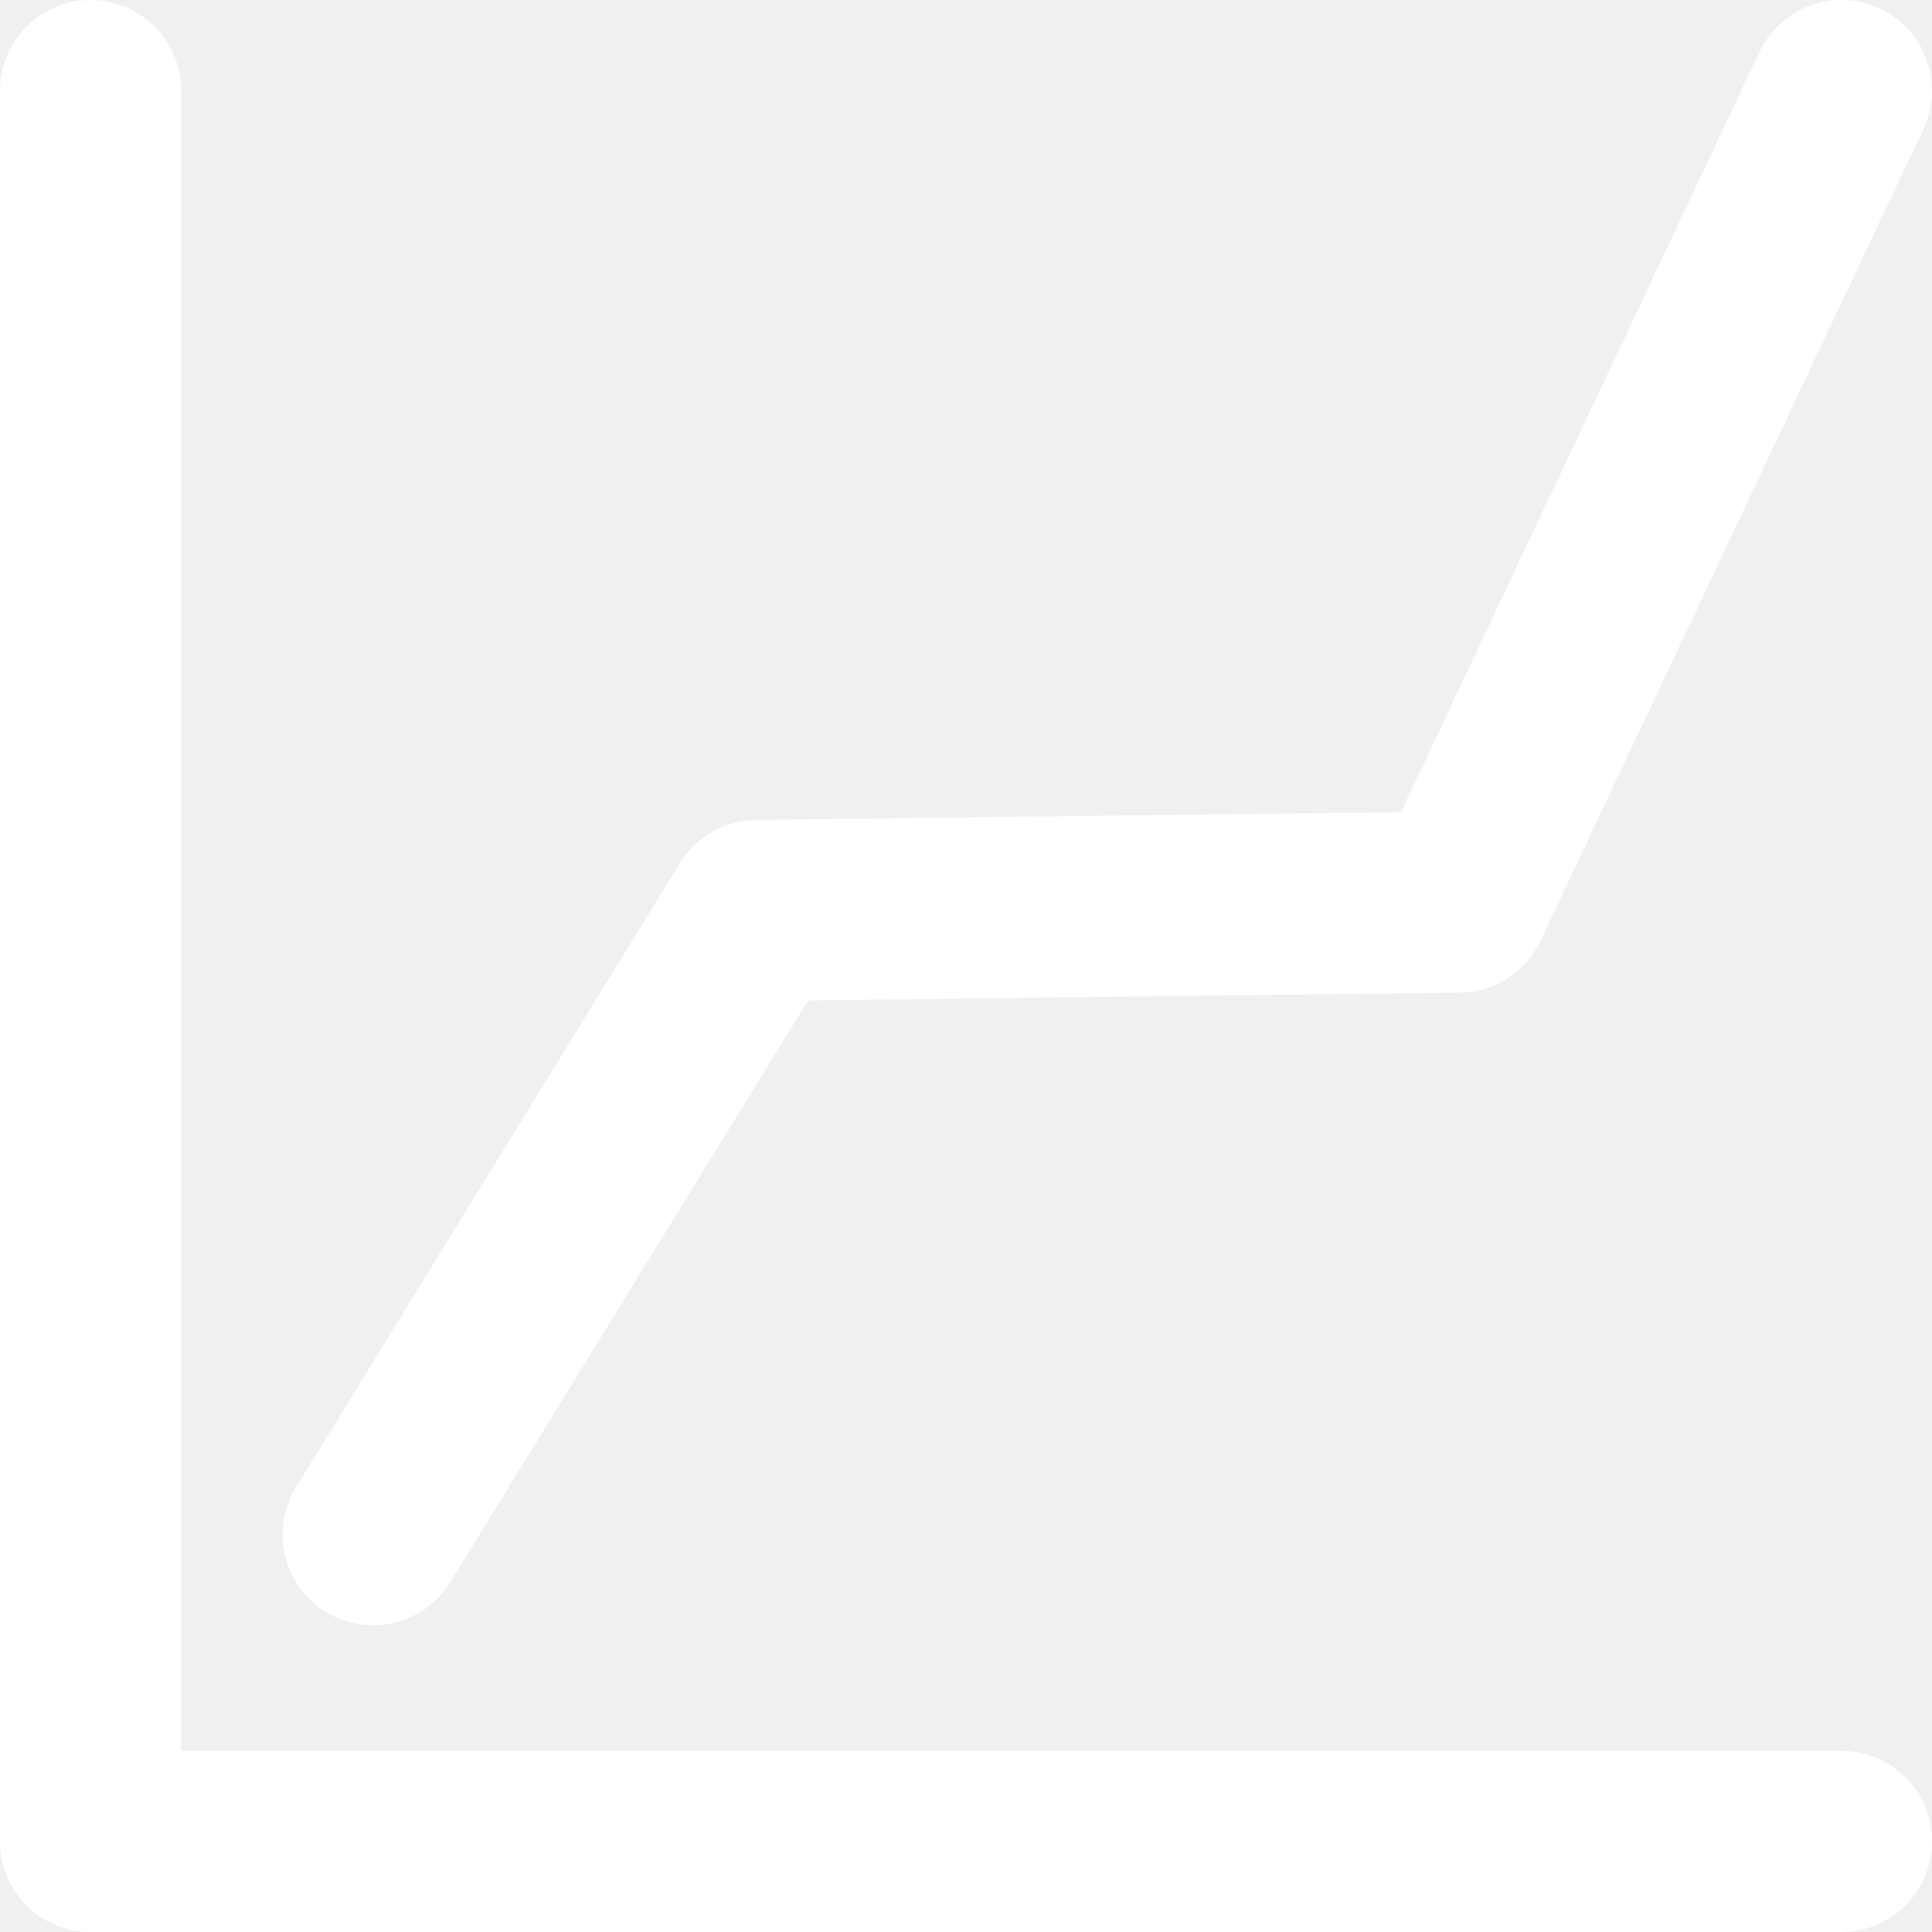
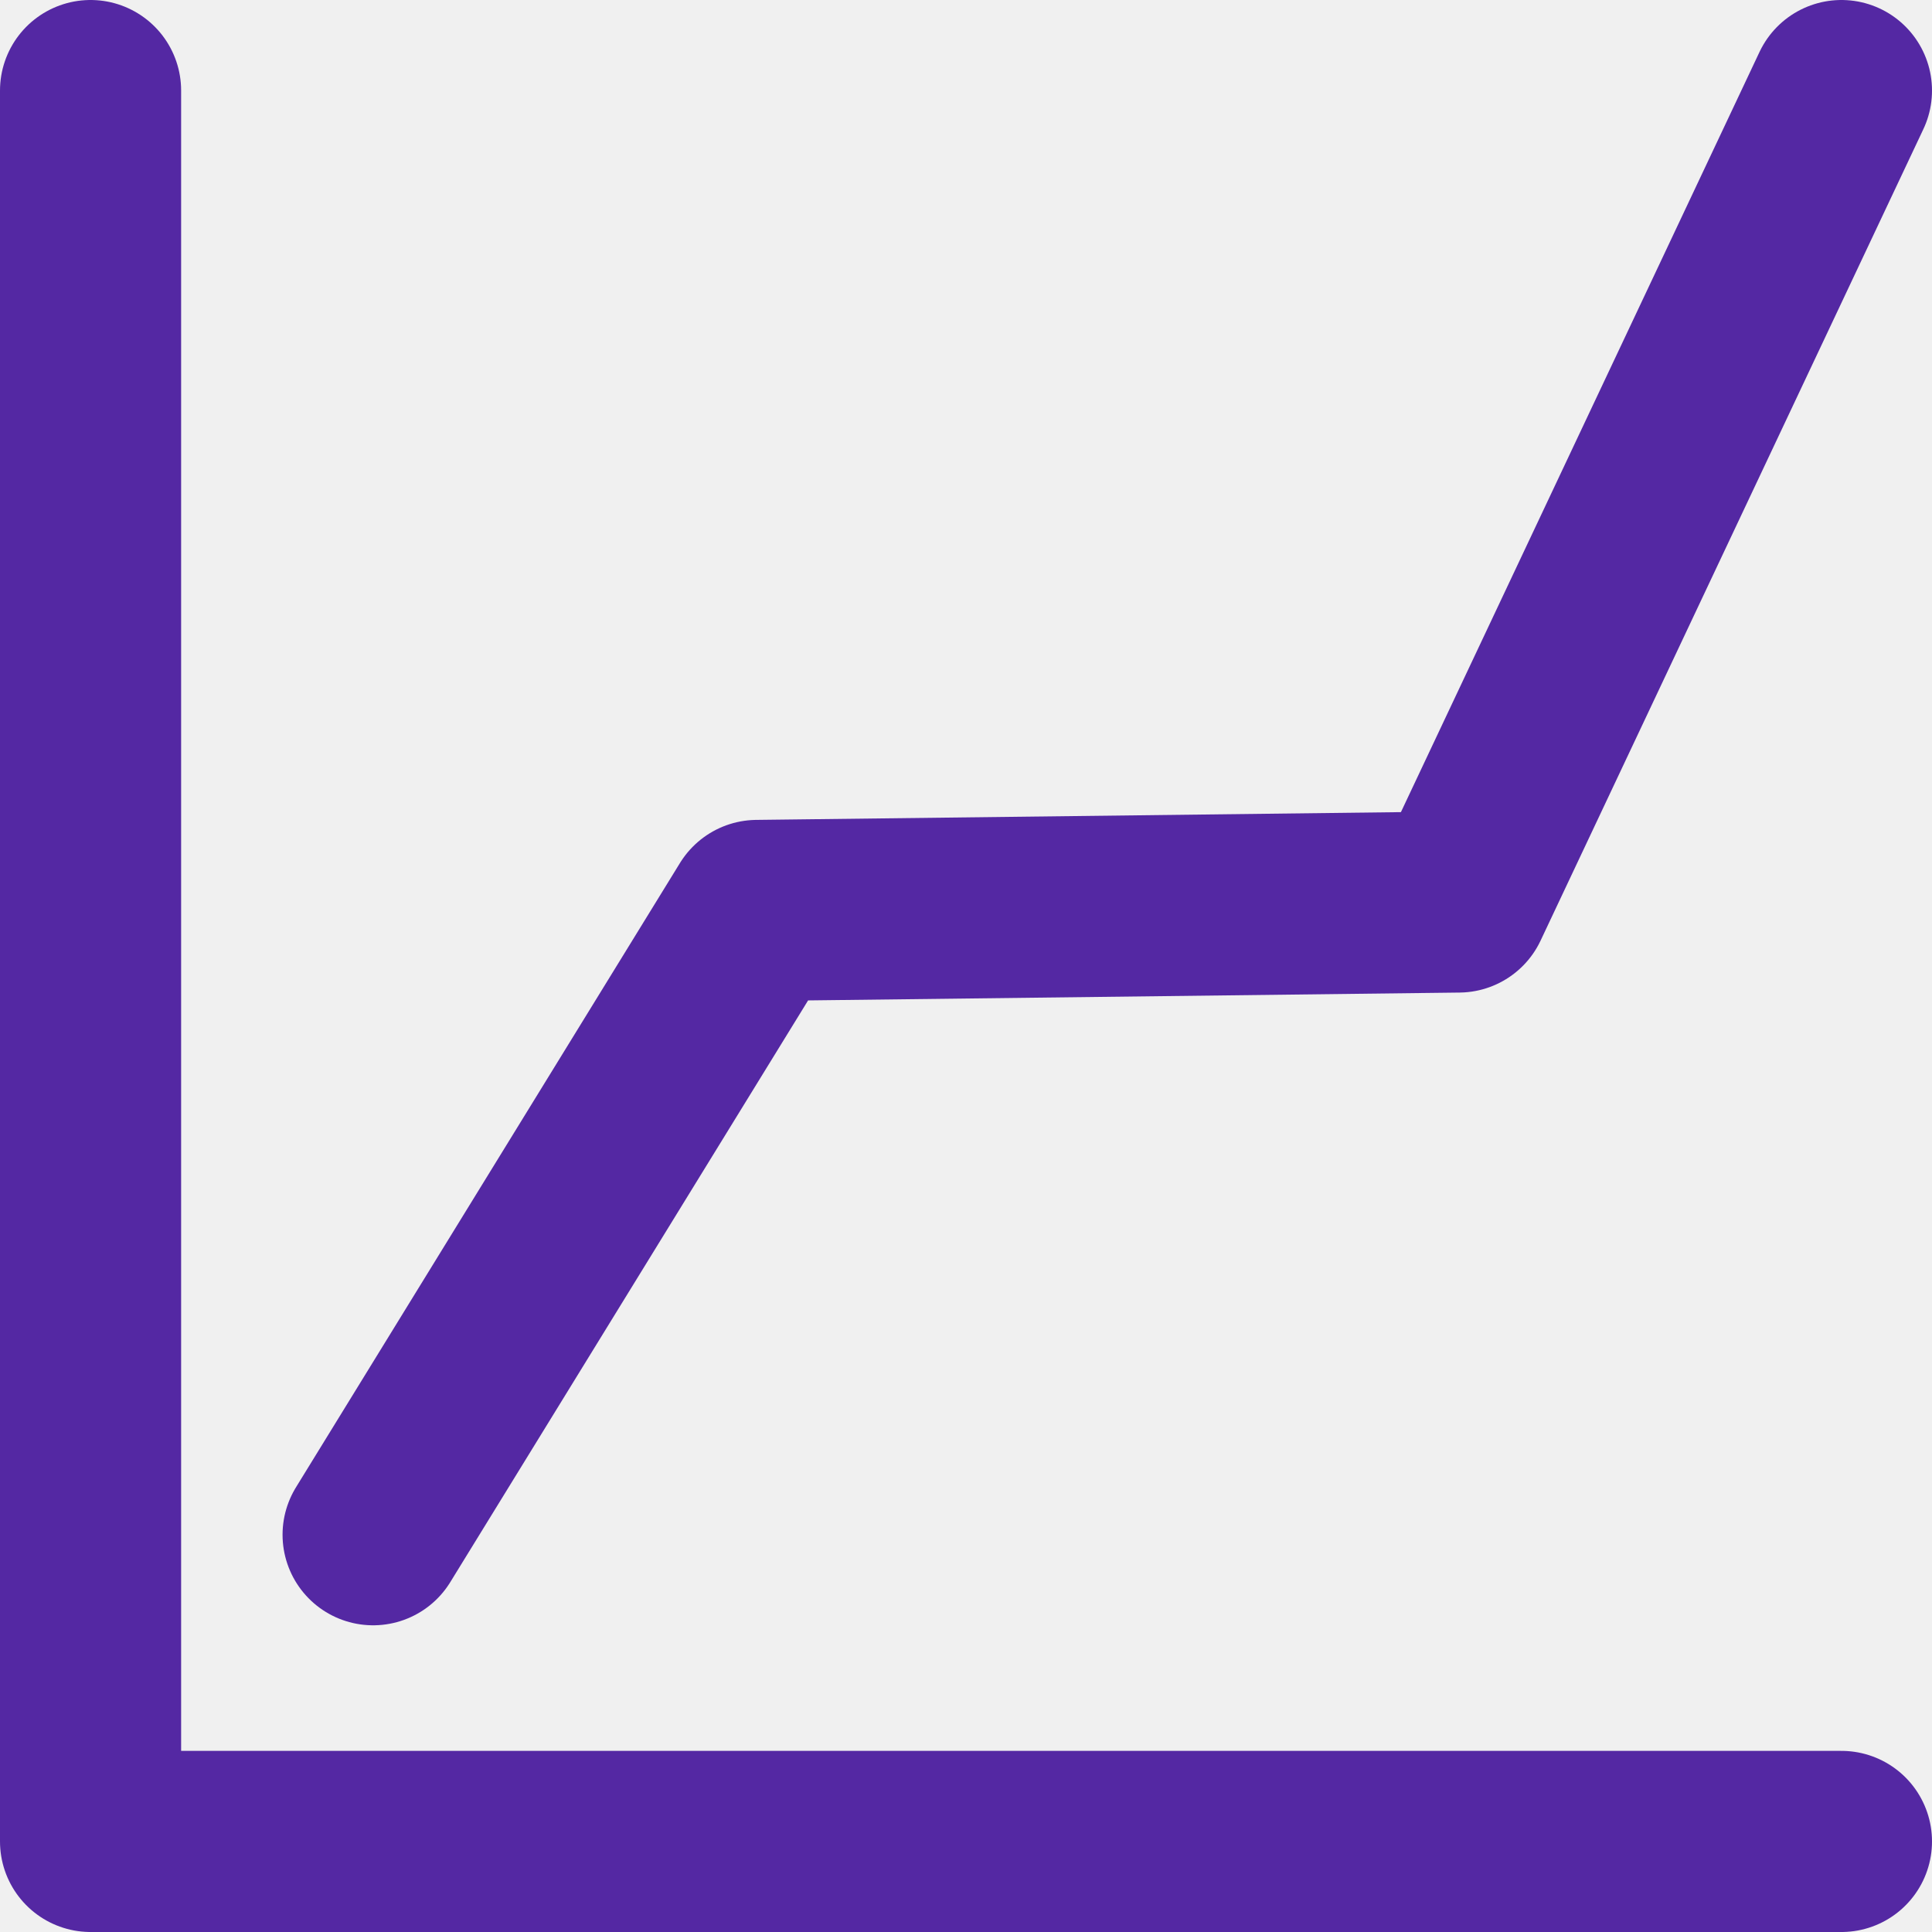
<svg xmlns="http://www.w3.org/2000/svg" id="a" class="icon" data-name="Strokes" viewBox="0 0 16 16">
  <defs>
    <style>
      .b {
        fill: none;
-         stroke: #FFF;
+         stroke: #5428A3;
        stroke-linecap: round;
        stroke-linejoin: round;
        stroke-width: 1.5px;
      }
    </style>
  </defs>
  <polyline class="b" points="15.25 15.25 .75 15.25 .75 .75" />
  <polyline class="b" points="15.25 .75 12.08 7.47 6.27 7.54 3.09 12.71" />
</svg>
